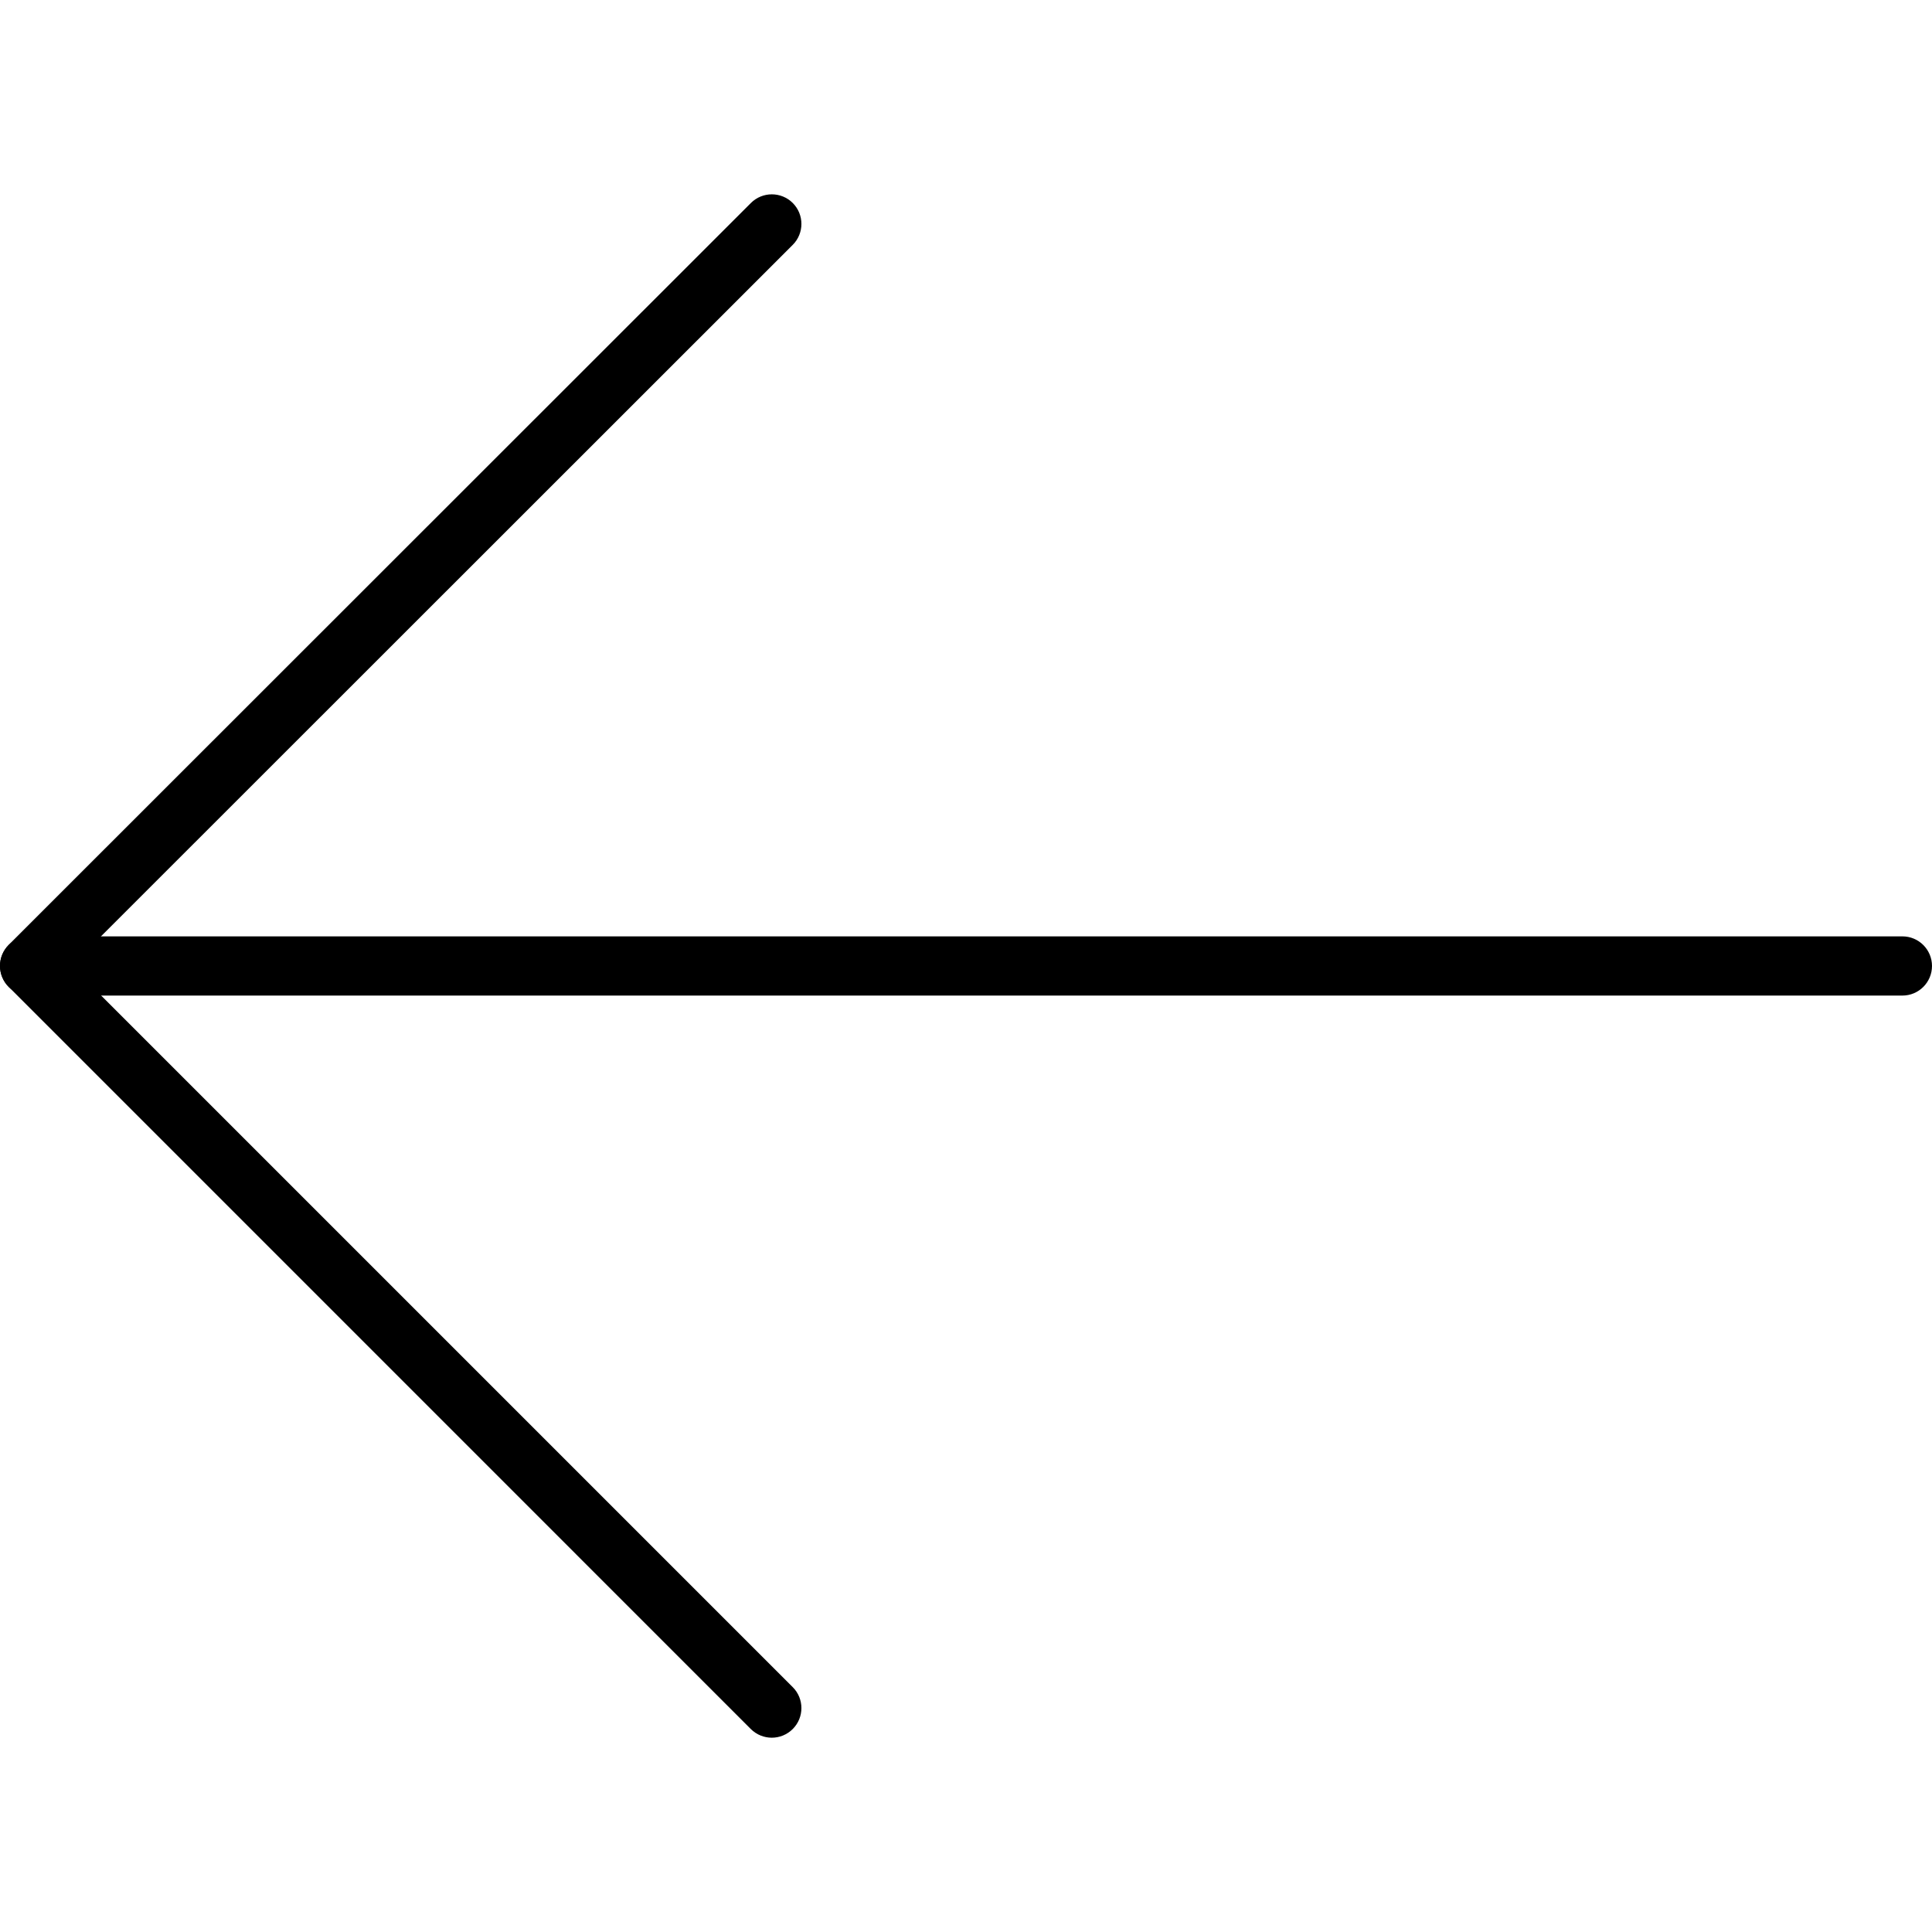
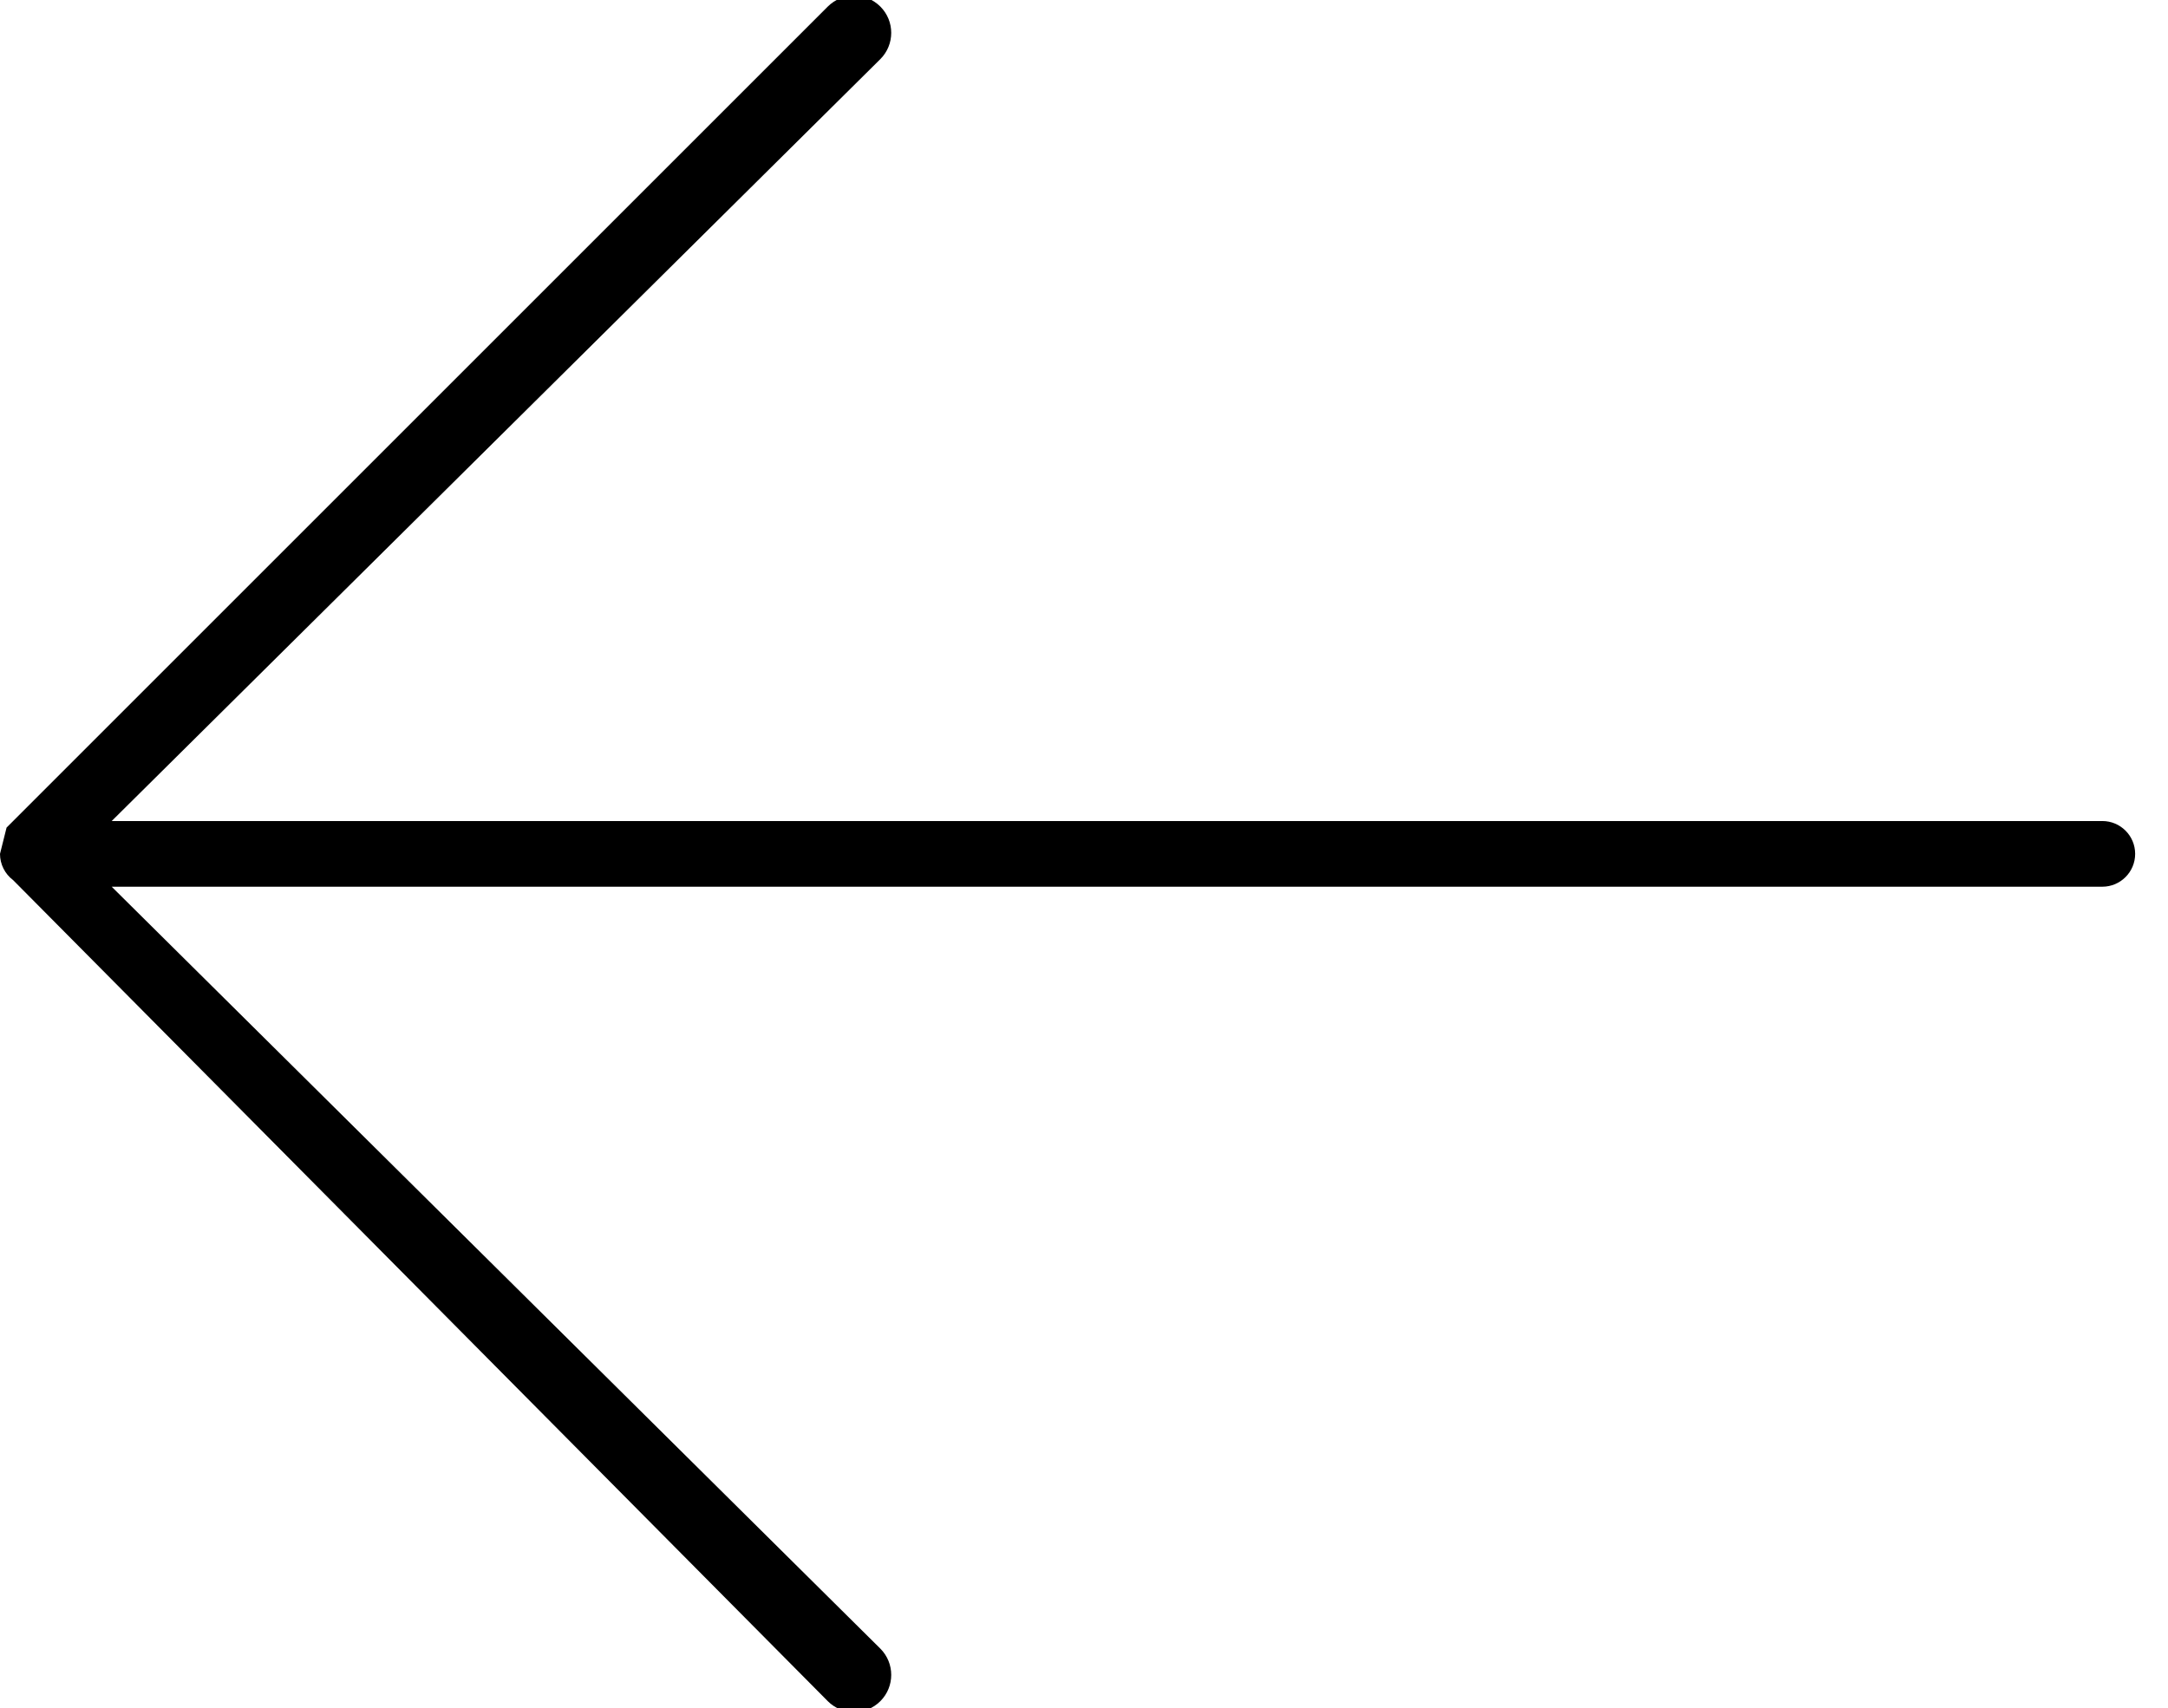
- <svg xmlns="http://www.w3.org/2000/svg" version="1.1" id="Capa_1" x="0px" y="0px" viewBox="0 0 32.635 32.635" style="enable-background:new 0 0 32.635 32.635;" xml:space="preserve">
-   <g>
-     <path d="M32.135,16.817H0.5c-0.276,0-0.5-0.224-0.5-0.5s0.224-0.5,0.5-0.5h31.635c0.276,0,0.5,0.224,0.5,0.5   S32.411,16.817,32.135,16.817z" />
-     <path d="M13.037,29.353c-0.128,0-0.256-0.049-0.354-0.146L0.146,16.669C0.053,16.575,0,16.448,0,16.315s0.053-0.26,0.146-0.354   L12.684,3.429c0.195-0.195,0.512-0.195,0.707,0s0.195,0.512,0,0.707L1.207,16.315l12.184,12.184c0.195,0.195,0.195,0.512,0,0.707   C13.293,29.304,13.165,29.353,13.037,29.353z" />
-   </g>
-   <g>
- </g>
-   <g>
- </g>
-   <g>
- </g>
-   <g>
- </g>
-   <g>
- </g>
-   <g>
- </g>
-   <g>
- </g>
-   <g>
- </g>
-   <g>
- </g>
-   <g>
- </g>
-   <g>
- </g>
-   <g>
- </g>
-   <g>
- </g>
-   <g>
- </g>
-   <g>
- </g>
+ <svg xmlns="http://www.w3.org/2000/svg" width="33" height="26" viewBox="0 0 33 26">
+   <path fill-rule="evenodd" d="M1.7 13.5l11.7 11.6a.5.5 0 0 1-.8.8L.2 13.4A.5.5 0 0 1 0 13l.1-.4L12.6.1a.5.5 0 0 1 .8.8L1.7 12.5H32a.5.5 0 0 1 0 1H1.7z" />
</svg>
